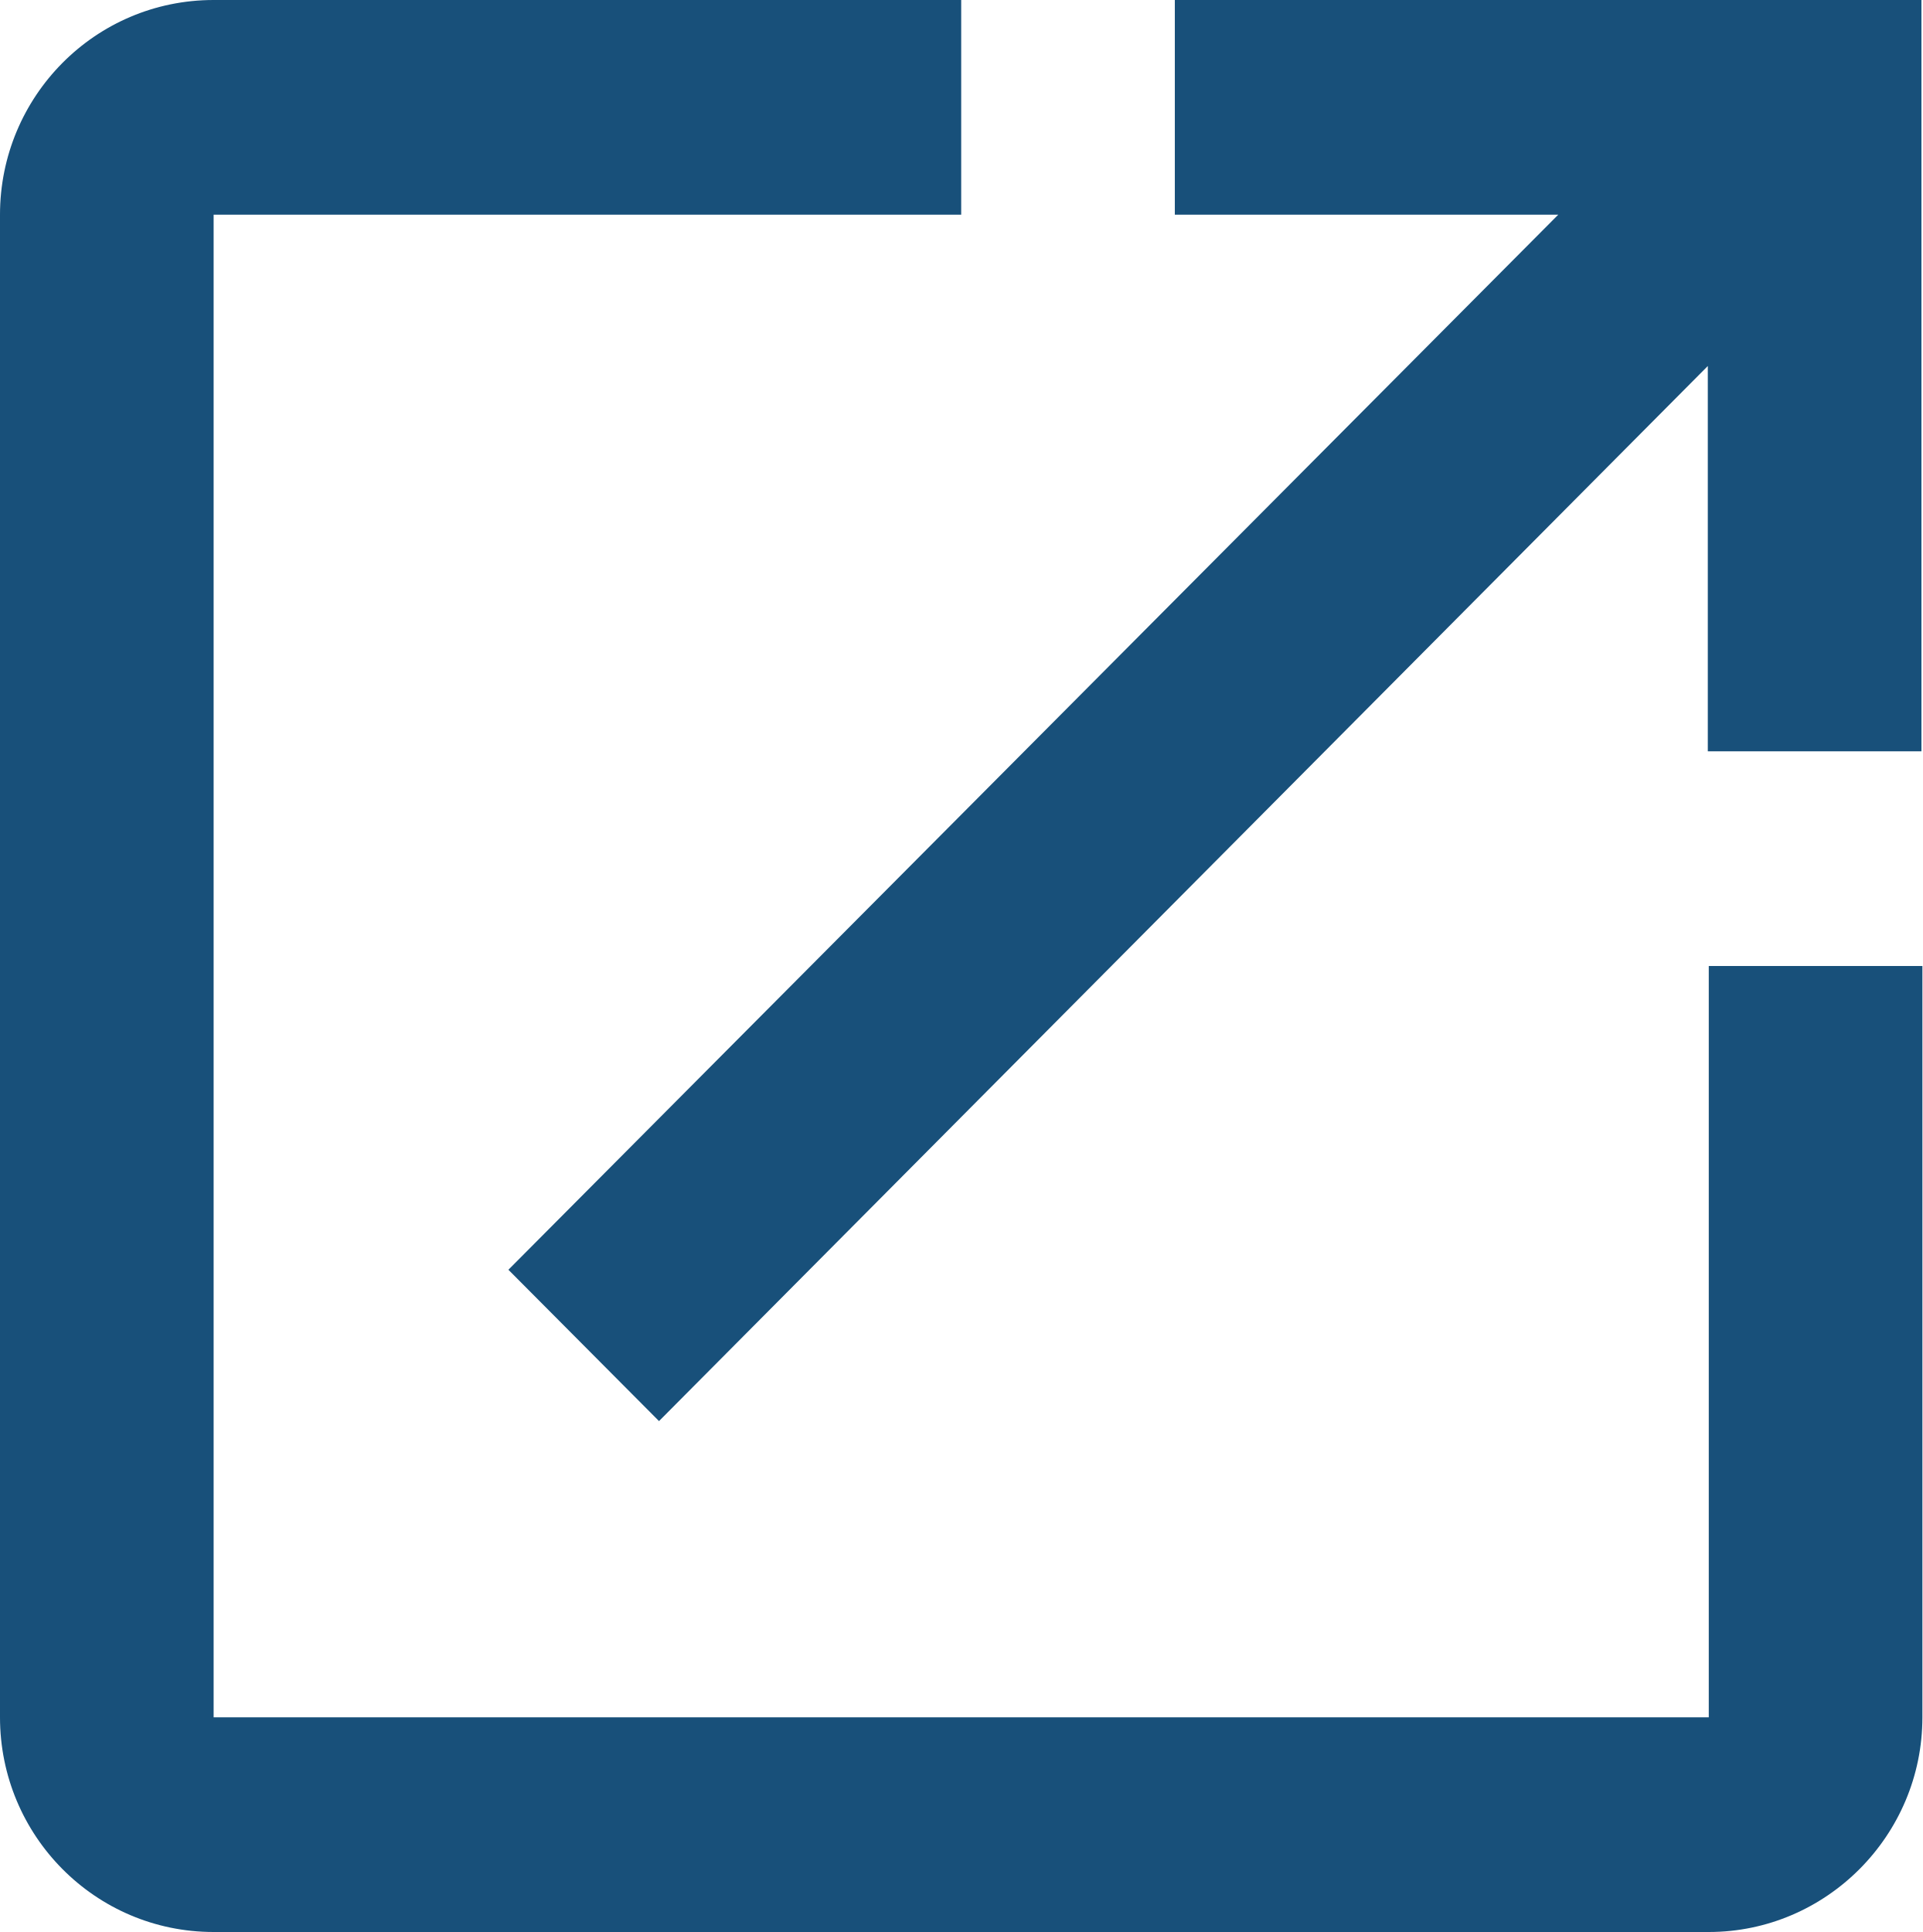
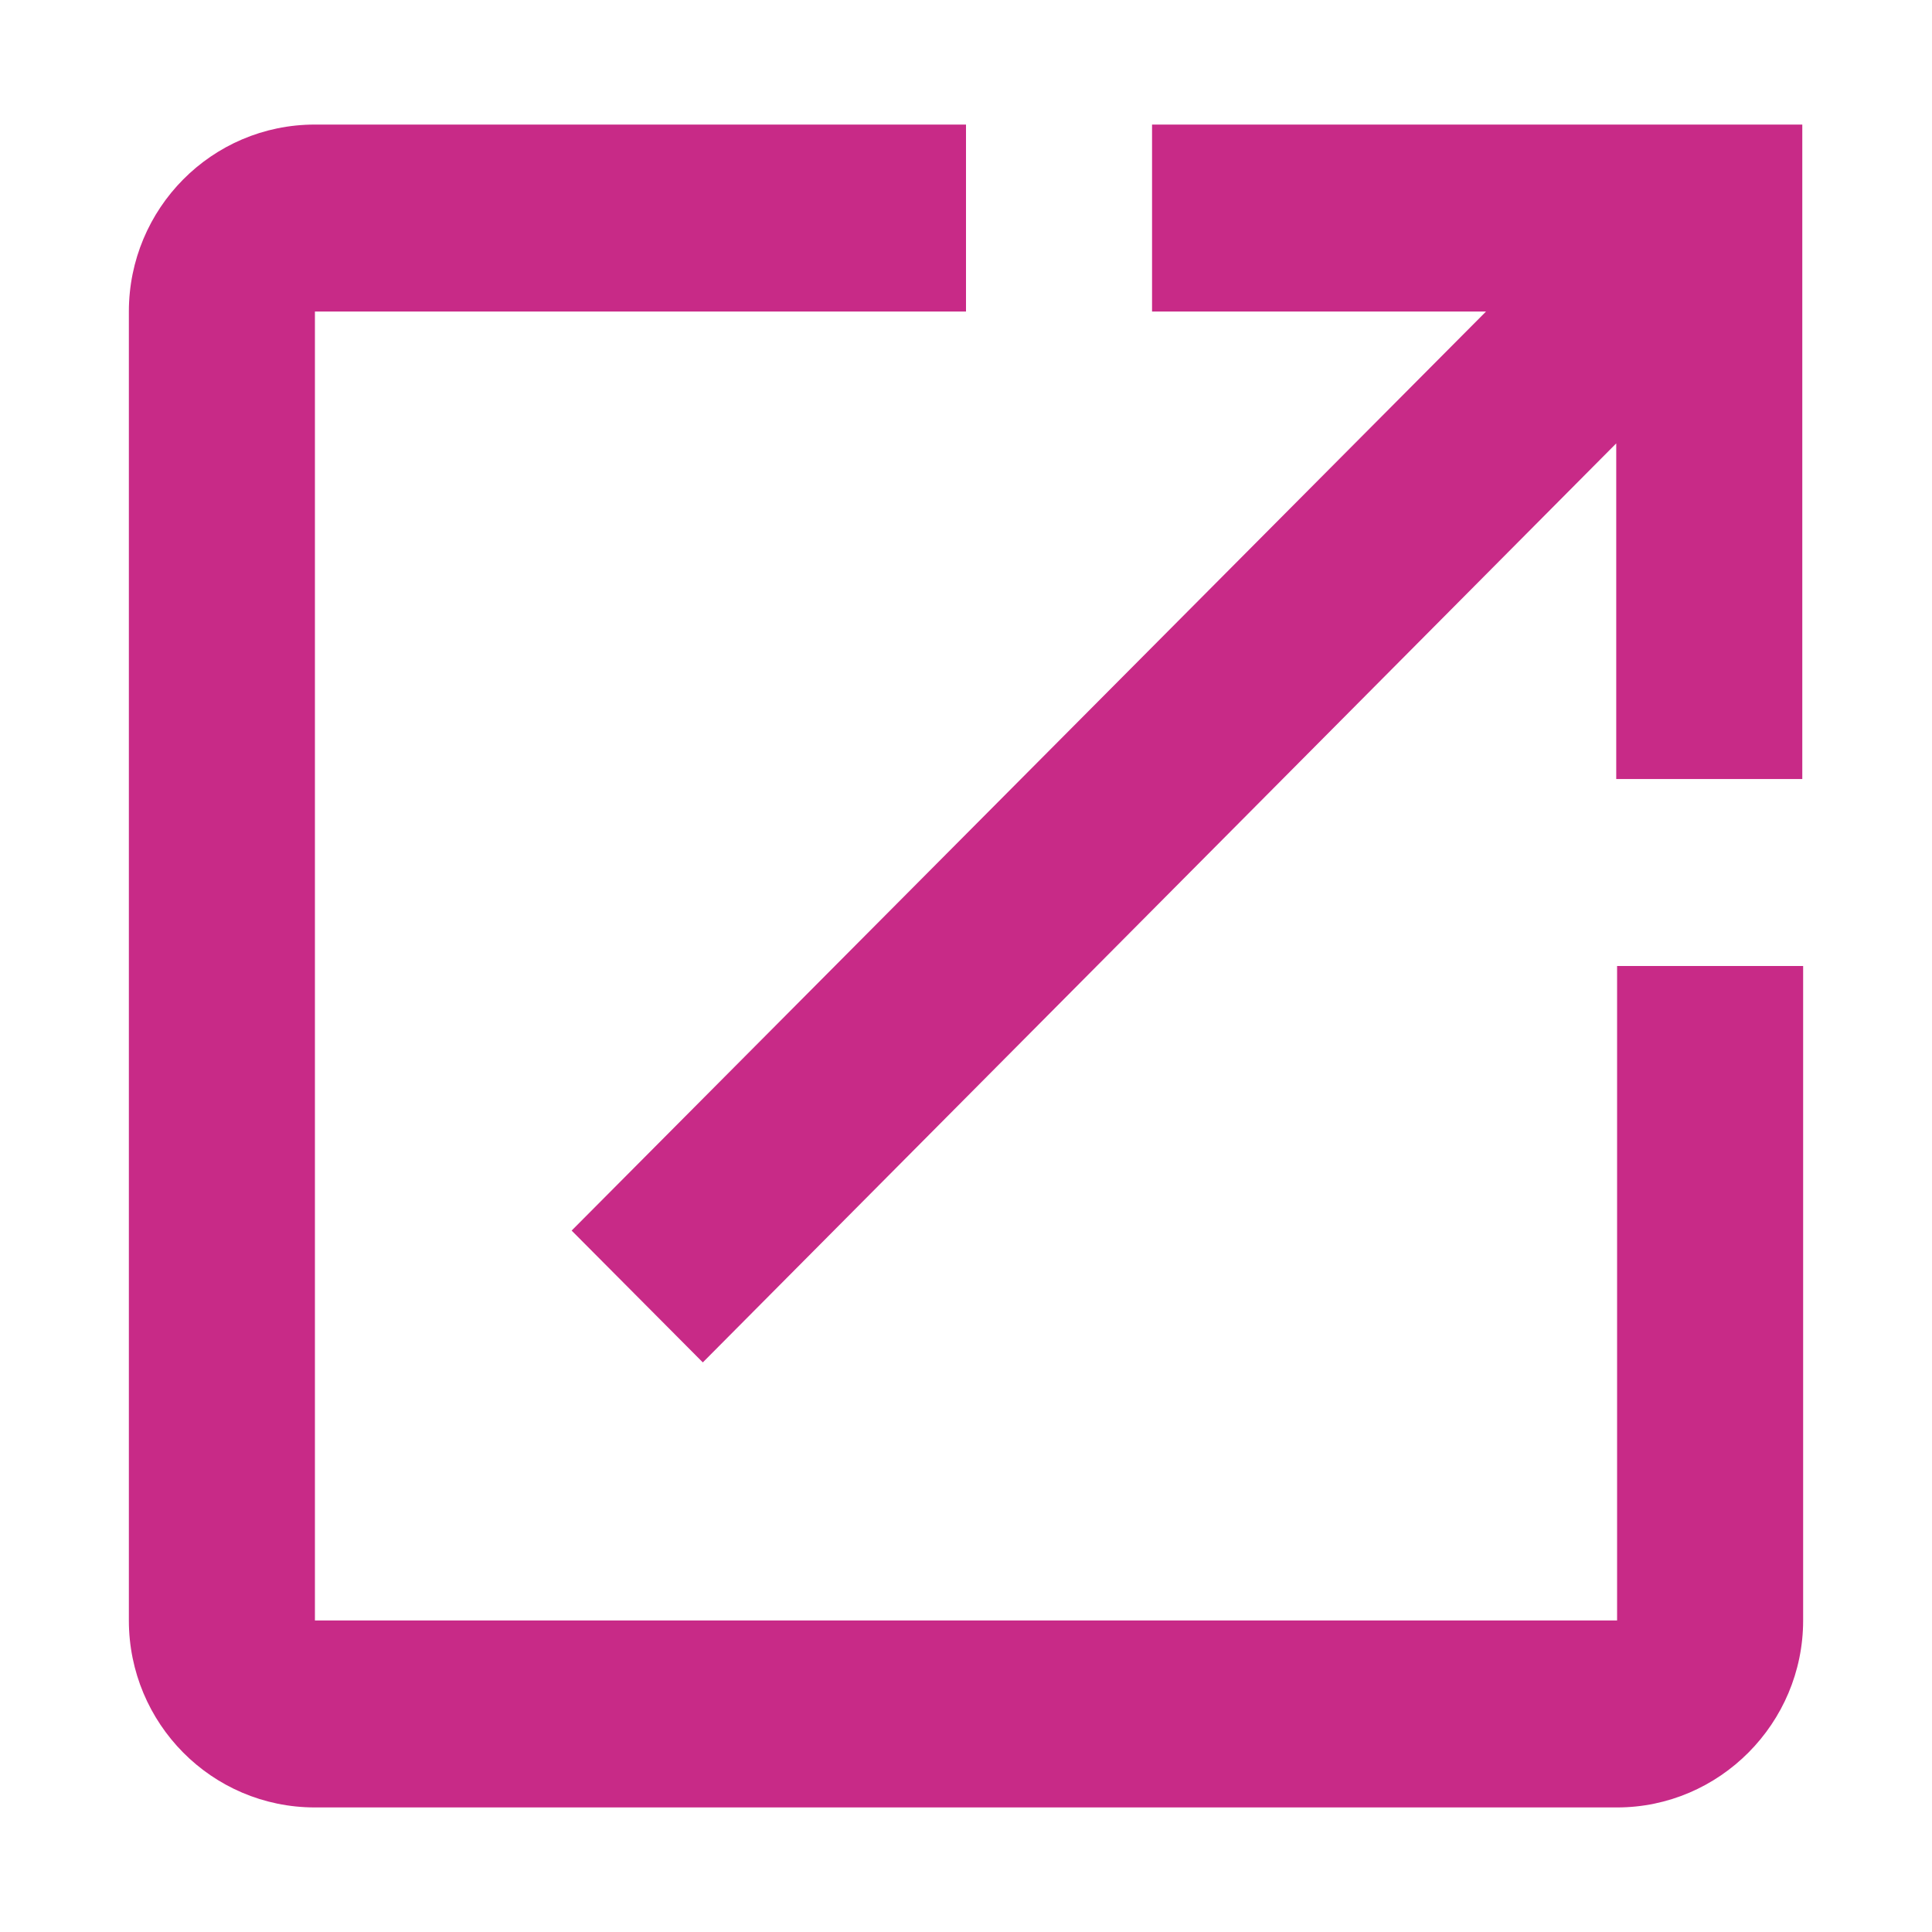
- <svg xmlns="http://www.w3.org/2000/svg" fill="#18507a" viewBox="34 11 17.908 18">
-   <defs />
-   <path d="M49.918 27H35.99V13h6.964v-2H35.99c-1.105 0-1.99.9-1.99 2v14c0 1.1.885 2 1.99 2h13.928c1.095 0 1.99-.9 1.99-2v-7h-1.99v7zm-4.974-16v2h3.572l-9.78 9.83 1.403 1.41 9.77-9.83V18h1.99v-7h-6.96z" />
+ <svg xmlns="http://www.w3.org/2000/svg" width="600" height="600">
+   <g>
+     <rect fill="none" id="canvas_background" height="602" width="602" y="-1" x="-1" />
+     <g display="none" overflow="visible" y="0" x="0" height="100%" width="100%" id="canvasGrid">
+       <rect fill="url(#gridpattern)" stroke-width="0" y="0" x="0" height="100%" width="100%" />
+     </g>
+   </g>
+   <g>
+     <path fill="#c82a87" id="svg_4" d="m502.201,503.246l-404.401,0l0,-406.492l202.201,0l0,-58.07l-202.201,0c-32.084,0 -57.78,26.132 -57.78,58.07l0,406.492c0,31.939 25.696,58.07 57.78,58.07l404.401,0c31.793,0 57.78,-26.132 57.78,-58.07l0,-203.246l-57.78,0l0,203.246zm-144.421,-464.562l0,58.07l103.713,0l-283.964,285.415l40.736,40.94l283.673,-285.415l0,104.236l57.78,0l0,-203.246l-202.084,0l0.145,0z" />
+   </g>
</svg>
